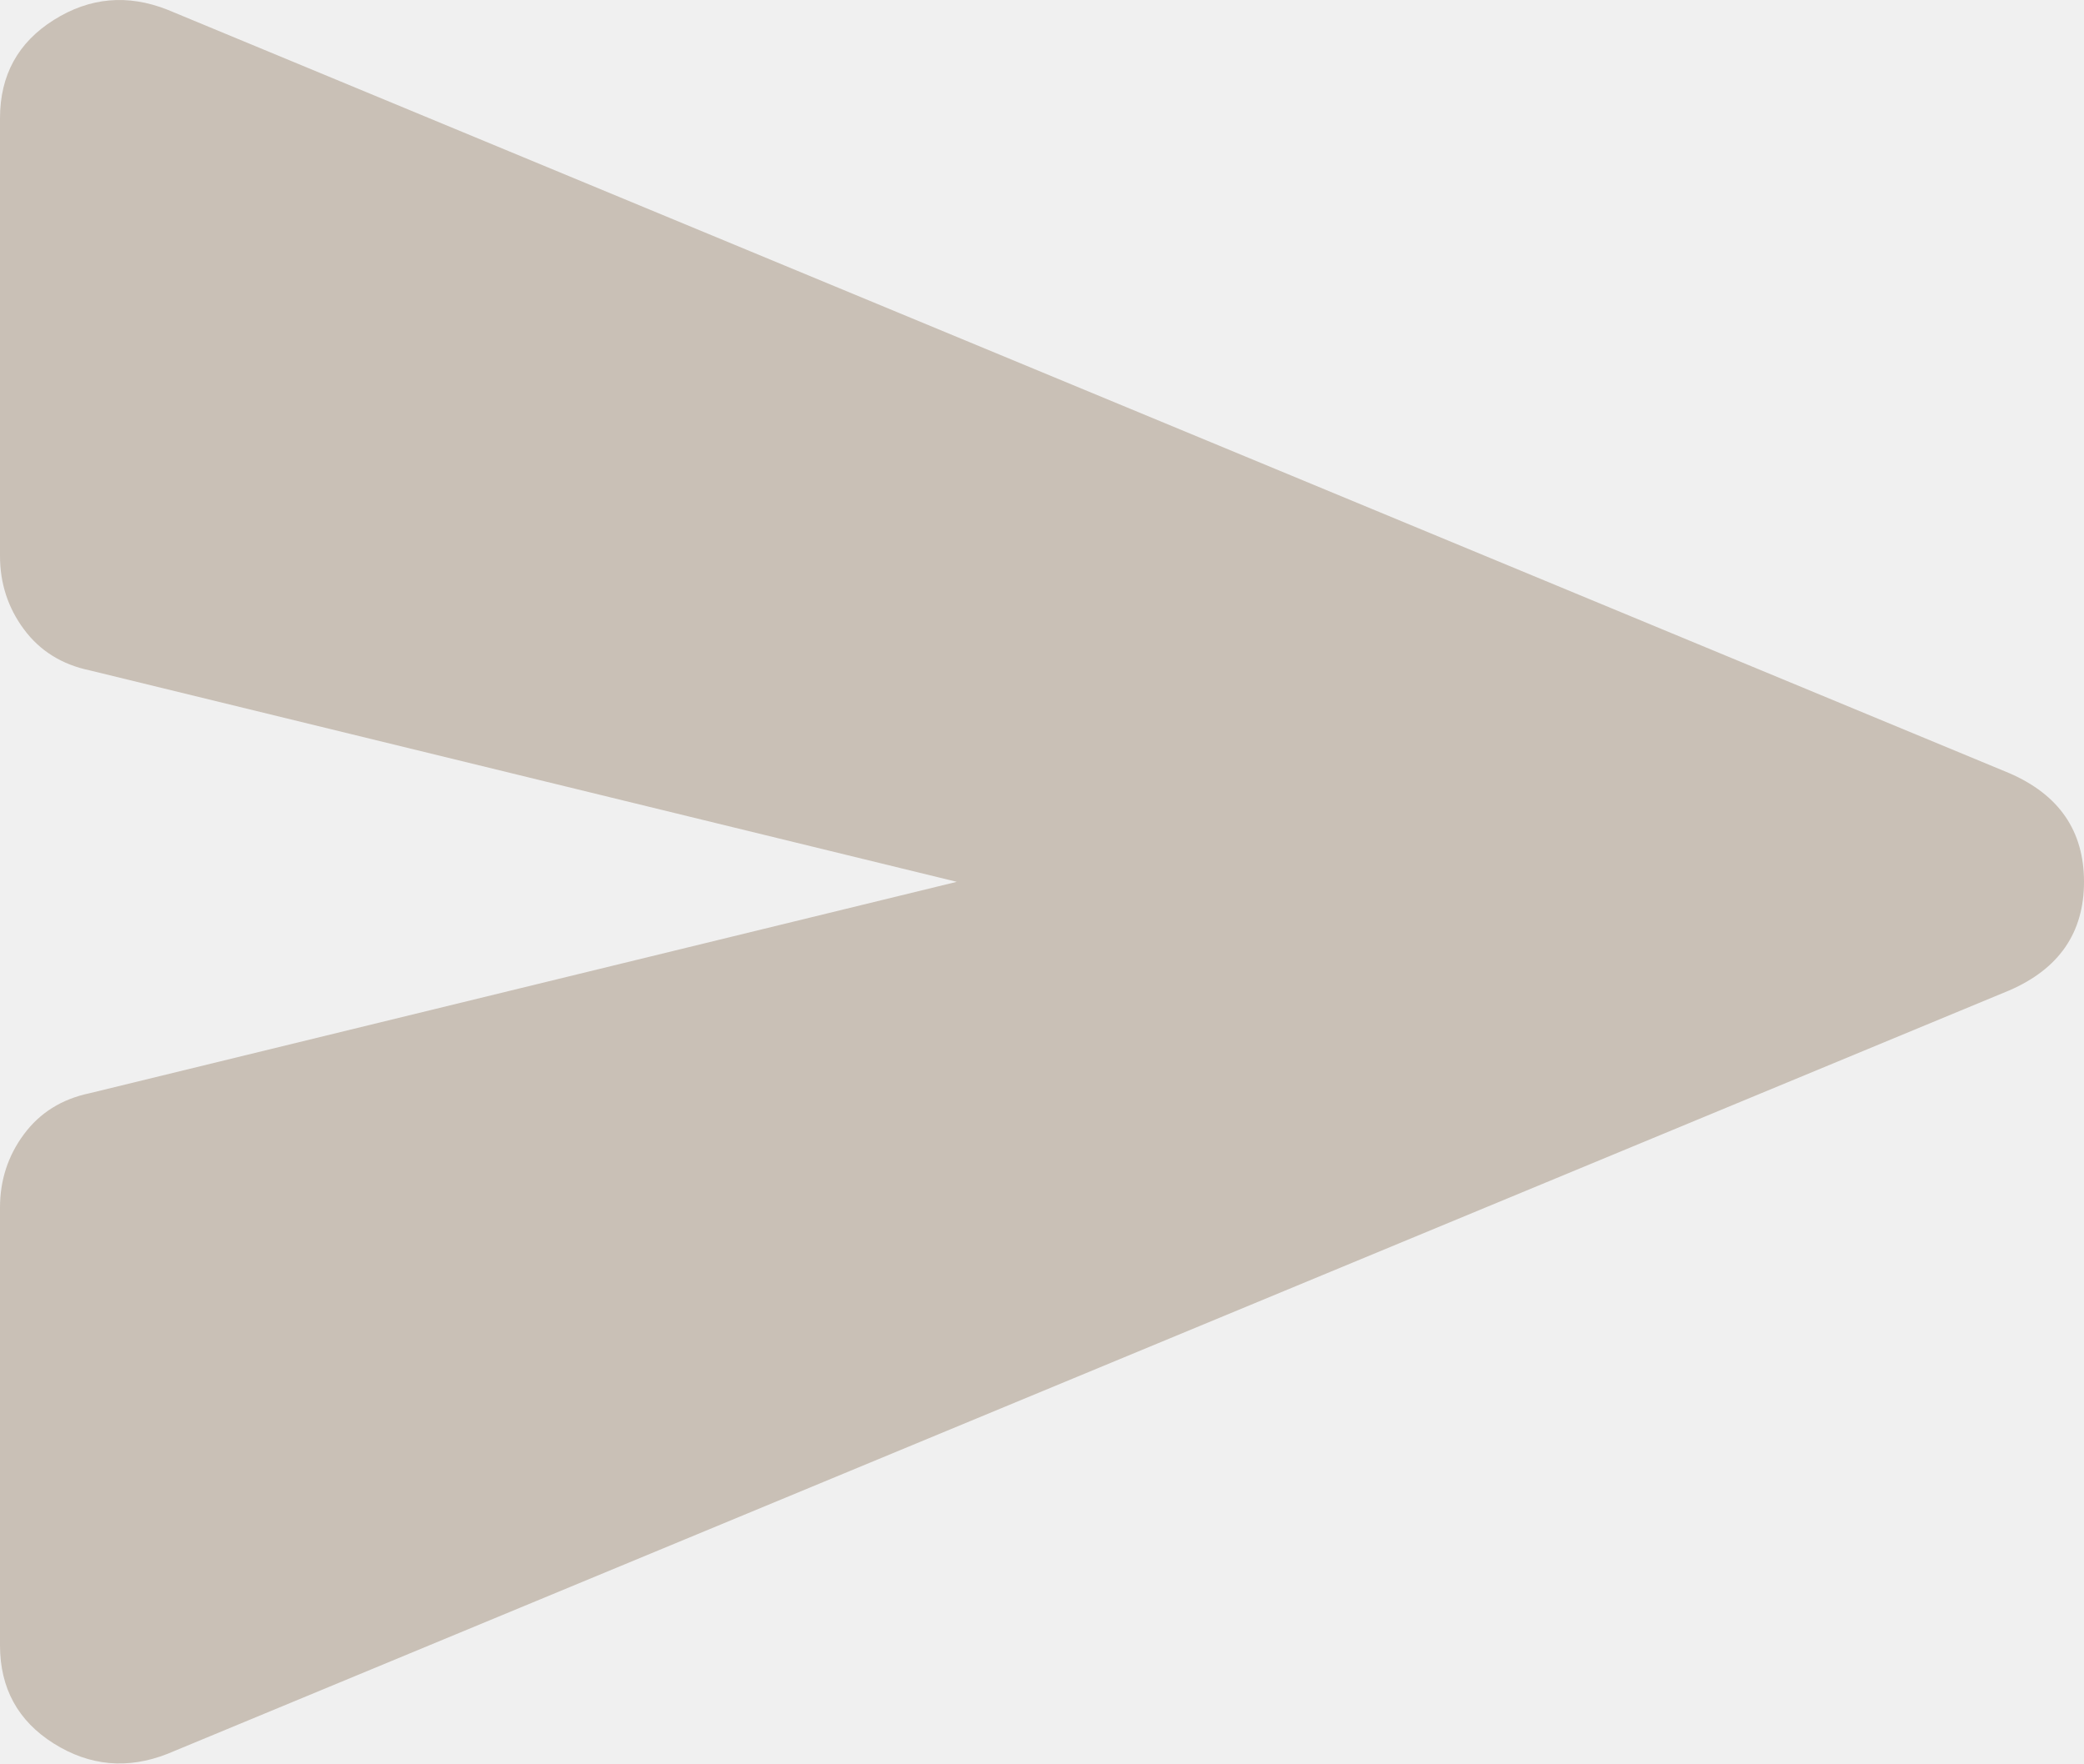
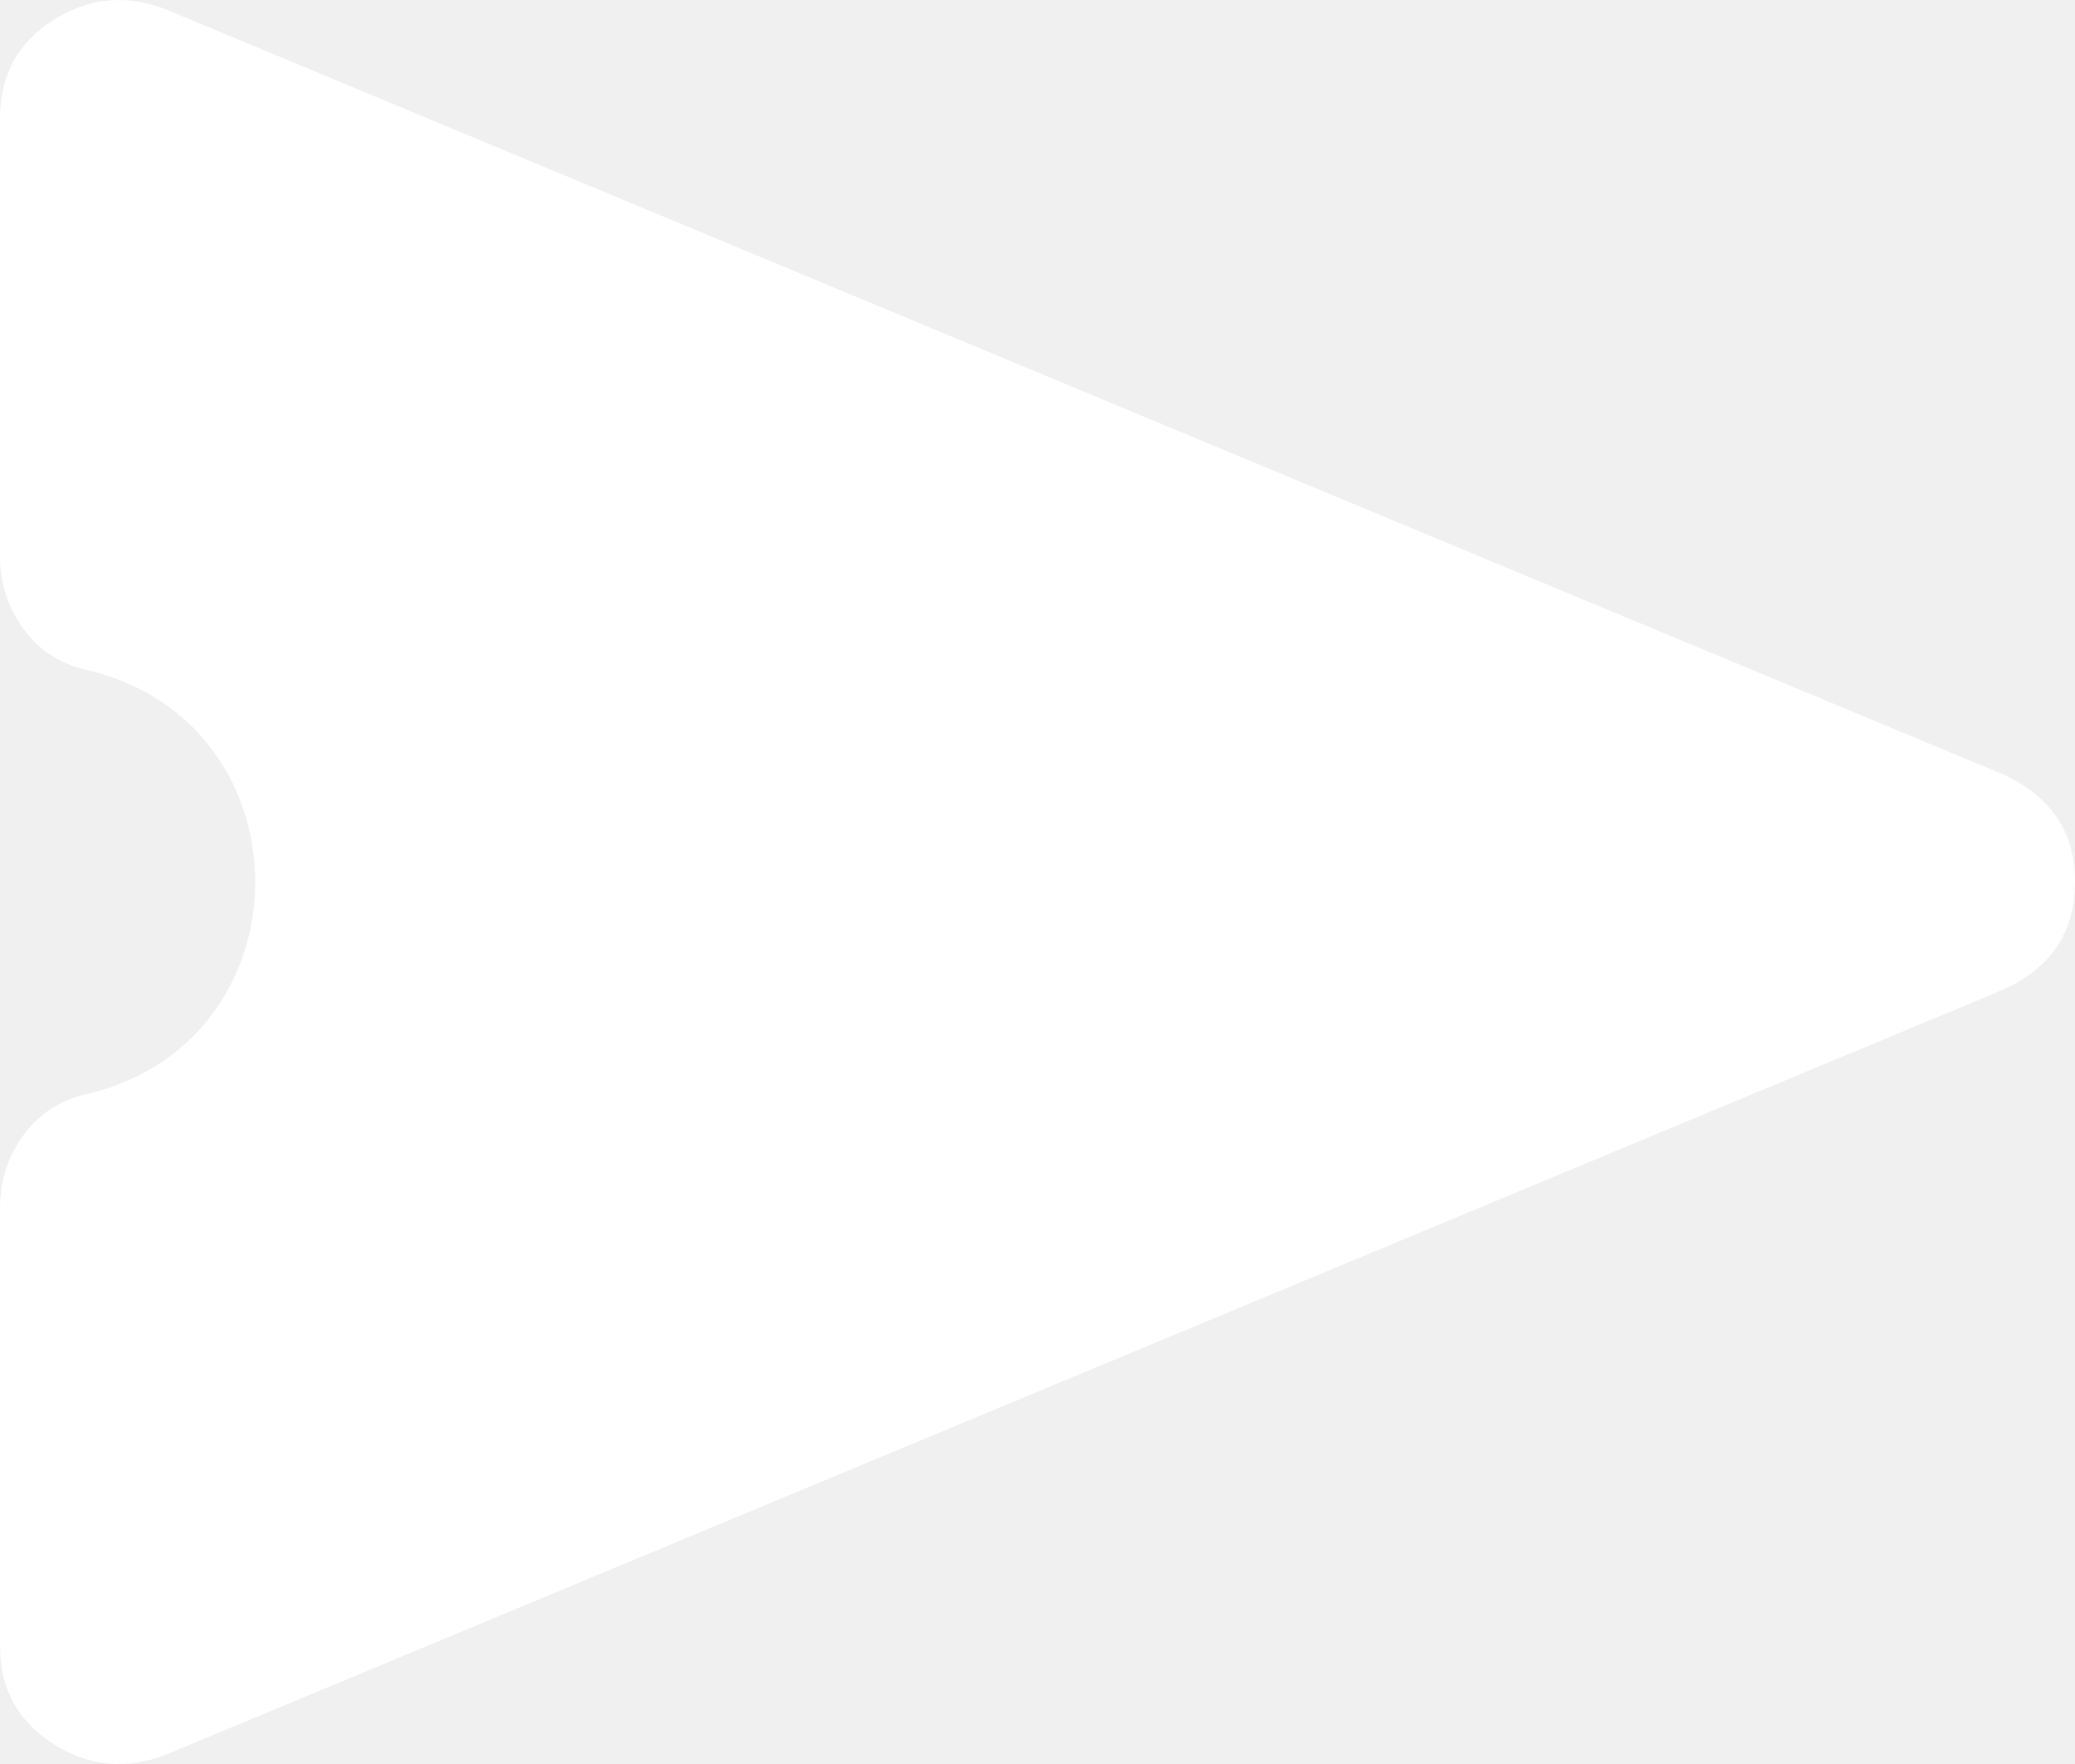
- <svg xmlns="http://www.w3.org/2000/svg" width="26" height="22" viewBox="0 0 26 22" fill="none">
-   <path d="M2.089 21.88C1.592 22.075 1.119 22.032 0.671 21.751C0.224 21.47 0 21.061 0 20.525V15.066C0 14.725 0.099 14.419 0.298 14.151C0.497 13.882 0.771 13.711 1.119 13.638L11.937 11.001L1.119 8.363C0.771 8.29 0.497 8.119 0.298 7.85C0.099 7.582 0 7.276 0 6.934V1.476C0 0.939 0.224 0.53 0.671 0.249C1.119 -0.033 1.592 -0.075 2.089 0.121L25.067 9.645C25.689 9.914 26 10.366 26 11.001C26 11.635 25.689 12.087 25.067 12.356L2.089 21.88Z" fill="#C9C0B6" />
+ <svg xmlns="http://www.w3.org/2000/svg" width="20" height="17" viewBox="0 0 20 17" fill="none">
+   <path d="M1.607 16.907C1.224 17.058 0.861 17.025 0.516 16.808C0.172 16.59 0 16.274 0 15.86V11.642C0 11.378 0.077 11.142 0.23 10.935C0.383 10.727 0.593 10.595 0.861 10.538V10.538C2.993 10.016 2.993 6.985 0.861 6.462V6.462C0.593 6.406 0.383 6.274 0.23 6.066C0.077 5.858 0 5.623 0 5.358V1.141C0 0.726 0.172 0.409 0.516 0.192C0.861 -0.025 1.224 -0.058 1.607 0.094L19.283 7.453C19.761 7.661 20 8.01 20 8.5C20 8.991 19.761 9.34 19.283 9.548L1.607 16.907Z" fill="white" />
</svg>
